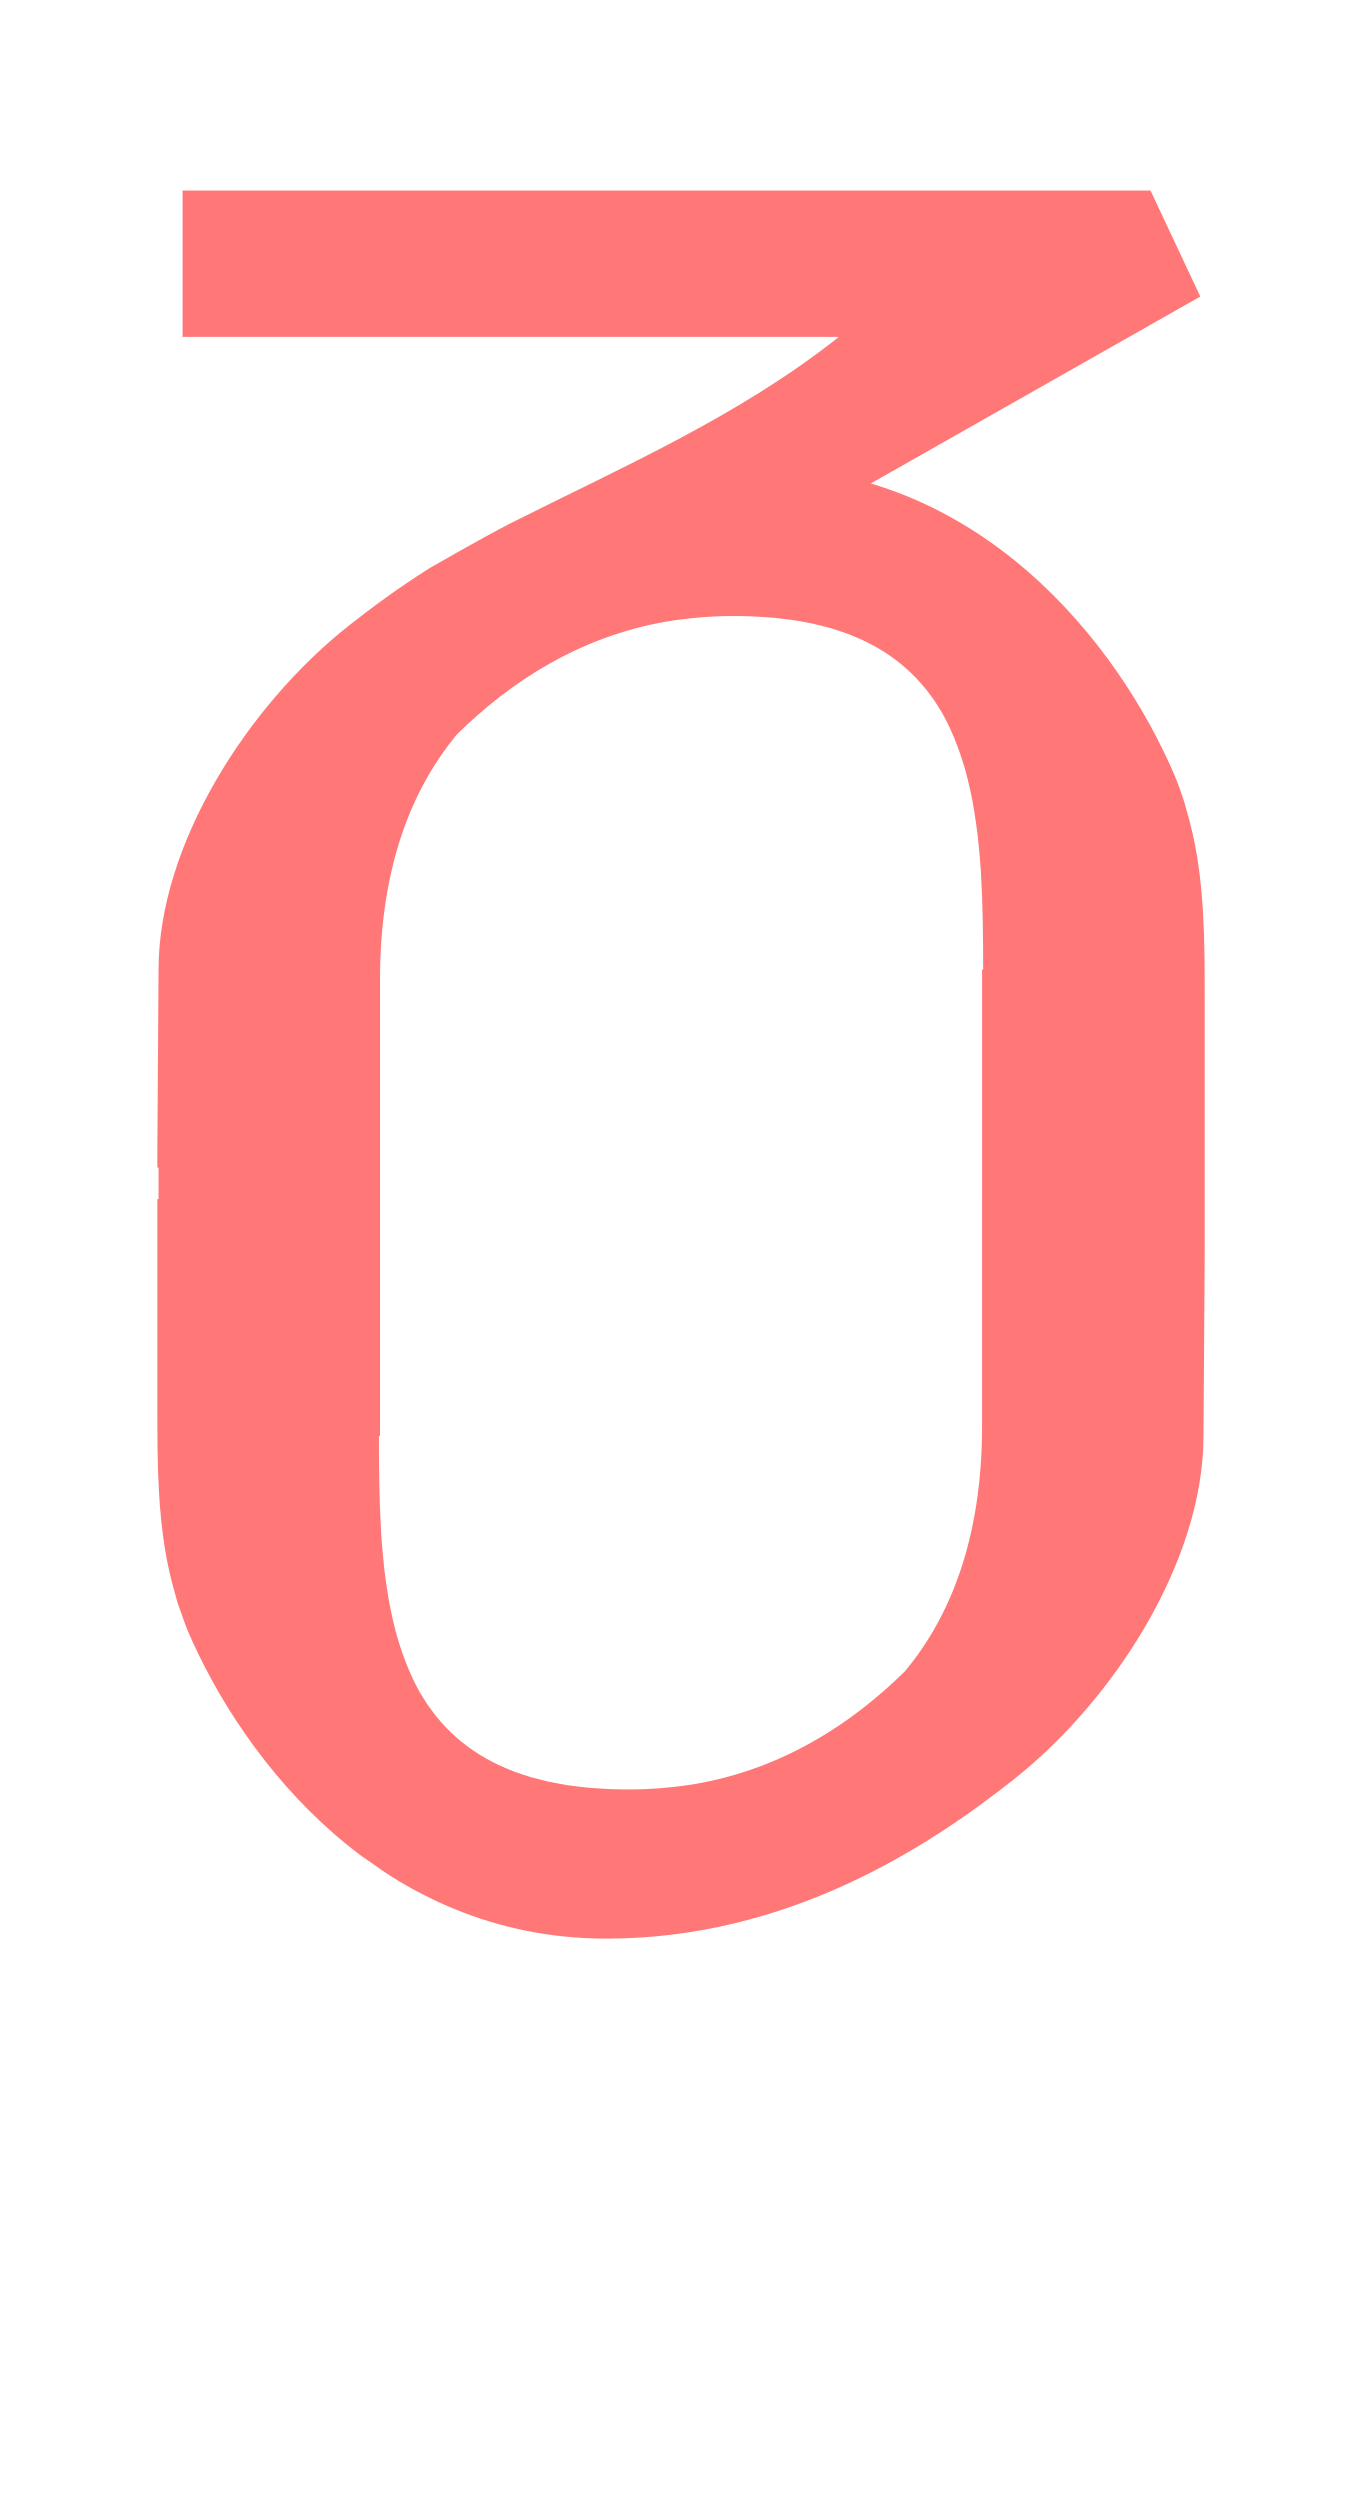
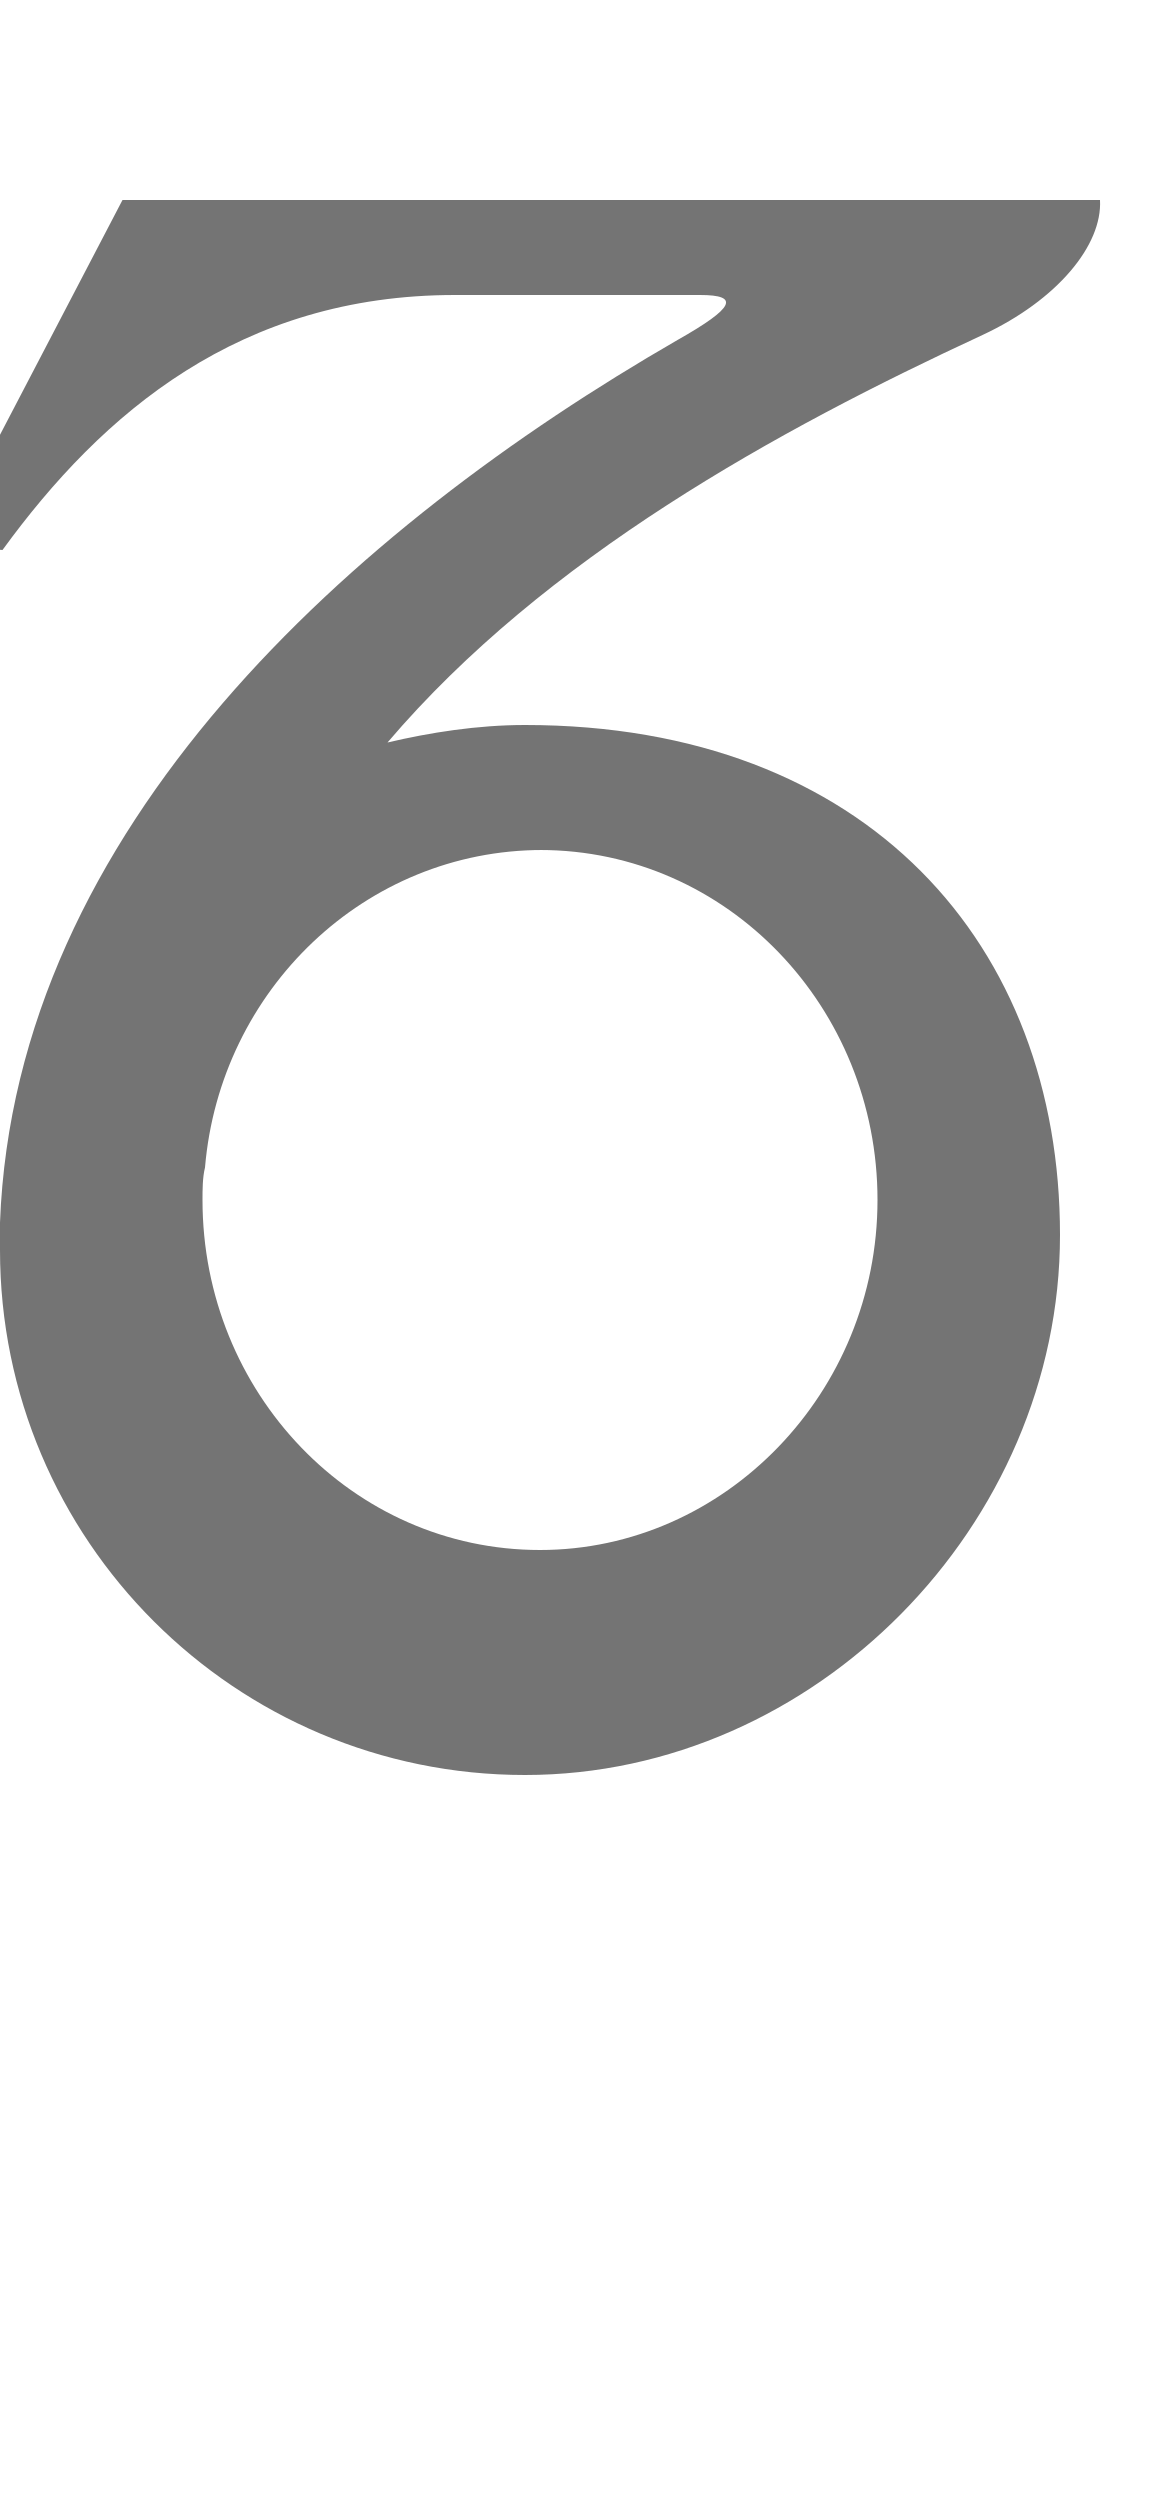
- <svg xmlns="http://www.w3.org/2000/svg" width="543.668" height="998.439" viewBox="0 0 543.668 998.439" version="1.1" id="svg5">
+ <svg xmlns="http://www.w3.org/2000/svg" width="460mm" height="1000mm" viewBox="0 0 460 1000" version="1.1" id="svg1" xml:space="preserve">
  <defs id="defs1" />
-   <path id="rect33" style="fill:#ff0000;fill-opacity:0.533;stroke:none;stroke-width:210.293" d="M 72.912,76.096 V 134.548 H 335.023 c -39.891,31.666 -86.136,51.793 -131.133,74.434 -10.954,5.6 -32.281,17.89 -32.281,17.89 -12.263,7.737 -23.079,15.704 -32.346,23.032 -40.462,31.995 -75.94,87.558 -75.94,137.329 l -0.477,72.317 v 6.723 h 0.473 v 12.61 h -0.473 v 45.662 37.663 c 0,11.395 0.009,22.639 0.653,33.772 0.427,7.421 1.132,14.792 2.301,22.124 1.044,6.552 2.534,13.067 4.447,19.563 0.227,0.774 0.385,1.549 0.627,2.322 0.41,1.31 0.96,2.616 1.414,3.924 0.804,2.319 1.557,4.64 2.506,6.953 l 0.004,0.004 c 1.425,3.338 2.976,6.742 4.657,10.188 l 0.004,0.004 c 1.681,3.446 3.486,6.932 5.422,10.443 l 0.004,0.004 c 1.937,3.511 3.999,7.046 6.192,10.581 l 0.004,0.004 c 2.193,3.535 4.516,7.073 6.966,10.589 l 0.004,0.004 c 2.45,3.516 5.024,7.013 7.732,10.468 l 0.004,0.004 c 2.707,3.455 5.545,6.869 8.51,10.221 l 0.004,0.004 c 2.965,3.352 6.057,6.642 9.28,9.849 l 0.004,0.004 c 3.223,3.207 6.576,6.331 10.058,9.351 l 0.004,0.004 c 3.482,3.019 7.092,5.934 10.832,8.723 1.173,0.875 2.441,1.652 3.64,2.502 2.625,1.861 5.227,3.747 7.974,5.477 h 0.004 c 4,2.518 8.133,4.892 12.392,7.096 h 0.004 c 4.26,2.204 8.646,4.24 13.166,6.087 h 0.004 c 4.52,1.848 9.168,3.509 13.949,4.958 h 0.004 c 2.39,0.724 4.813,1.396 7.267,2.012 h 0.004 c 2.455,0.617 4.944,1.182 7.464,1.686 h 0.004 c 2.52,0.504 5.071,0.949 7.656,1.335 h 0.004 c 2.585,0.386 5.202,0.712 7.853,0.975 h 0.004 c 2.651,0.262 5.334,0.464 8.05,0.598 2.717,0.134 5.468,0.201 8.25,0.201 h 0.004 0.024 c 72.276,-0.011 128.043,-36.207 162.507,-63.46 40.462,-31.995 75.94,-87.558 75.94,-137.329 l 0.477,-72.317 v -19.333 -26.977 -17.689 -38.658 c 0,-11.395 -0.017,-22.64 -0.653,-33.772 -0.427,-7.421 -1.132,-14.792 -2.301,-22.124 -1.045,-6.552 -2.534,-13.067 -4.447,-19.563 -0.228,-0.775 -0.389,-1.552 -0.631,-2.326 -1.138,-3.63 -2.437,-7.256 -3.92,-10.874 l -0.004,-0.004 c -1.425,-3.337 -2.976,-6.742 -4.657,-10.188 l -0.004,-0.004 c -1.68,-3.445 -3.486,-6.932 -5.422,-10.443 l -0.004,-0.004 c -1.937,-3.511 -3.999,-7.046 -6.192,-10.581 l -0.004,-0.004 c -2.193,-3.535 -4.516,-7.073 -6.966,-10.589 l -0.004,-0.004 c -2.45,-3.516 -5.025,-7.013 -7.732,-10.468 l -0.004,-0.004 c -2.707,-3.455 -5.545,-6.869 -8.51,-10.221 l -0.004,-0.004 c -2.965,-3.352 -6.057,-6.642 -9.28,-9.849 l -0.004,-0.004 c -3.223,-3.207 -6.576,-6.331 -10.058,-9.351 l -0.004,-0.004 c -3.481,-3.019 -7.092,-5.934 -10.832,-8.723 l -0.004,-0.004 c -3.741,-2.79 -7.61,-5.456 -11.61,-7.974 h -0.004 c -4,-2.518 -8.133,-4.892 -12.392,-7.096 h -0.004 c -4.26,-2.204 -8.647,-4.24 -13.166,-6.087 h -0.004 c -4.52,-1.848 -9.168,-3.509 -13.949,-4.958 h -0.004 c -0.195,-0.059 -0.398,-0.105 -0.594,-0.163 L 479.368,118.428 459.491,76.096 Z M 291.482,246.042 h 0.017 0.004 c 3.167,-0.03 6.228,0.021 9.2,0.138 0.893,0.036 1.726,0.115 2.602,0.163 2.063,0.114 4.123,0.229 6.092,0.414 0.966,0.091 1.876,0.227 2.82,0.335 1.754,0.2 3.509,0.396 5.188,0.653 1.116,0.171 2.176,0.386 3.259,0.582 1.425,0.257 2.856,0.508 4.226,0.807 1.086,0.237 2.12,0.511 3.171,0.774 1.309,0.328 2.622,0.654 3.878,1.021 1.016,0.297 1.992,0.627 2.975,0.95 1.187,0.389 2.368,0.78 3.506,1.205 0.961,0.359 1.888,0.745 2.816,1.13 1.104,0.458 2.198,0.921 3.255,1.414 0.885,0.413 1.746,0.848 2.598,1.284 0.989,0.506 1.961,1.023 2.908,1.561 0.851,0.484 1.684,0.98 2.502,1.489 0.892,0.555 1.762,1.127 2.615,1.711 0.79,0.542 1.573,1.09 2.33,1.657 0.808,0.604 1.588,1.23 2.36,1.862 0.727,0.596 1.451,1.192 2.146,1.812 0.712,0.634 1.396,1.288 2.075,1.945 0.702,0.68 1.403,1.362 2.071,2.067 0.612,0.646 1.194,1.316 1.778,1.983 0.656,0.748 1.316,1.494 1.937,2.268 0.528,0.657 1.023,1.338 1.527,2.012 0.626,0.839 1.259,1.674 1.849,2.54 0.405,0.594 0.779,1.213 1.167,1.82 0.631,0.986 1.269,1.965 1.858,2.983 0.236,0.409 0.448,0.837 0.678,1.251 2.052,3.698 3.769,7.642 5.322,11.706 0.67,1.751 1.296,3.535 1.883,5.347 0.647,2.001 1.268,4.022 1.82,6.092 0.464,1.737 0.882,3.507 1.284,5.288 0.508,2.253 1.001,4.518 1.418,6.836 0.299,1.66 0.555,3.351 0.812,5.041 0.389,2.568 0.768,5.139 1.067,7.769 0.151,1.32 0.267,2.665 0.398,4 0.303,3.108 0.597,6.223 0.803,9.397 0.041,0.618 0.065,1.246 0.1,1.866 0.725,12.202 0.847,24.806 0.854,37.428 6e-5,0.197 0.004,0.393 0.004,0.59 h -0.44 v 91.65 h -0.004 v 90.68 c 0,44.607 -12.565,75.966 -30.738,97.847 -21.474,21.195 -49.033,38.971 -83.45,45.005 -0.919,0.15 -1.838,0.302 -2.745,0.435 -2.437,0.379 -4.926,0.666 -7.431,0.925 -1.532,0.154 -3.079,0.32 -4.556,0.427 -3.541,0.254 -7.116,0.443 -10.79,0.444 h -0.017 -0.004 c -3.167,0.03 -6.228,-0.021 -9.2,-0.138 -0.893,-0.036 -1.726,-0.115 -2.602,-0.163 -2.063,-0.114 -4.123,-0.229 -6.092,-0.414 -0.966,-0.091 -1.876,-0.227 -2.82,-0.335 -1.754,-0.2 -3.509,-0.396 -5.188,-0.653 -1.116,-0.171 -2.176,-0.386 -3.259,-0.582 -1.425,-0.257 -2.856,-0.508 -4.226,-0.808 -1.085,-0.237 -2.12,-0.511 -3.171,-0.774 -1.309,-0.328 -2.622,-0.654 -3.878,-1.021 -1.016,-0.297 -1.992,-0.627 -2.975,-0.95 -1.187,-0.389 -2.368,-0.779 -3.506,-1.205 -0.961,-0.359 -1.888,-0.745 -2.816,-1.13 -1.104,-0.458 -2.198,-0.921 -3.255,-1.414 -0.885,-0.413 -1.746,-0.848 -2.598,-1.284 -0.989,-0.506 -1.962,-1.023 -2.908,-1.561 -0.851,-0.484 -1.684,-0.98 -2.502,-1.489 -0.892,-0.555 -1.762,-1.127 -2.615,-1.711 -0.79,-0.542 -1.573,-1.09 -2.33,-1.657 -0.808,-0.604 -1.588,-1.23 -2.36,-1.862 -0.727,-0.596 -1.451,-1.192 -2.146,-1.812 -0.712,-0.634 -1.396,-1.288 -2.075,-1.945 -0.702,-0.68 -1.403,-1.362 -2.071,-2.067 -0.612,-0.646 -1.194,-1.316 -1.778,-1.983 -0.655,-0.748 -1.316,-1.494 -1.937,-2.268 -0.528,-0.657 -1.023,-1.338 -1.527,-2.012 -0.626,-0.839 -1.259,-1.674 -1.849,-2.54 -0.405,-0.595 -0.779,-1.213 -1.167,-1.82 -0.631,-0.986 -1.269,-1.965 -1.858,-2.983 -0.236,-0.409 -0.448,-0.837 -0.678,-1.251 -2.052,-3.698 -3.769,-7.642 -5.322,-11.706 -0.67,-1.751 -1.296,-3.535 -1.883,-5.347 -0.647,-2.001 -1.268,-4.022 -1.82,-6.092 -0.464,-1.737 -0.882,-3.507 -1.284,-5.288 -0.508,-2.253 -1.001,-4.518 -1.418,-6.836 -0.299,-1.66 -0.555,-3.351 -0.812,-5.042 -0.389,-2.568 -0.768,-5.139 -1.067,-7.769 -0.151,-1.32 -0.267,-2.665 -0.398,-4 -0.303,-3.108 -0.597,-6.223 -0.803,-9.397 -0.041,-0.618 -0.065,-1.246 -0.1,-1.866 -0.725,-12.202 -0.847,-24.806 -0.853,-37.428 -1.5e-4,-0.197 -0.004,-0.393 -0.004,-0.59 h 0.444 V 466.273 h 0.004 v -75.149 c 0,-44.607 12.565,-75.966 30.738,-97.847 21.474,-21.195 49.033,-38.971 83.45,-45.005 0.919,-0.15 1.838,-0.302 2.745,-0.435 2.437,-0.379 4.926,-0.666 7.43,-0.925 1.532,-0.154 3.079,-0.32 4.556,-0.427 3.541,-0.254 7.116,-0.443 10.79,-0.444 z" />
+   <path id="glyph_" style="fill:#747474;stroke-width:160;stroke-linecap:round;stroke-linejoin:round;paint-order:stroke markers fill" d="m 49,80 -72,138 24,2 C 41,165 96,118 182,118 h 98 c 16,0 14,5 -9,18 C 141,211 6,331 0,489 c 0,4 0,7 0,11 0,116 94,210 210,210 116,0 214,-100 214,-216 0,-116 -77,-204 -214,-204 -19,0 -38,3 -55,7 63,-74 156,-125 238,-163 30,-14 48,-36 47,-54 z m 167,260 c 75,0 135,63 135,140 0,77 -61,140 -135,140 -75,0 -135,-63 -135,-140 0,-4 0,-9 1,-13 6,-71 64,-127 135,-127 z" />
</svg>
